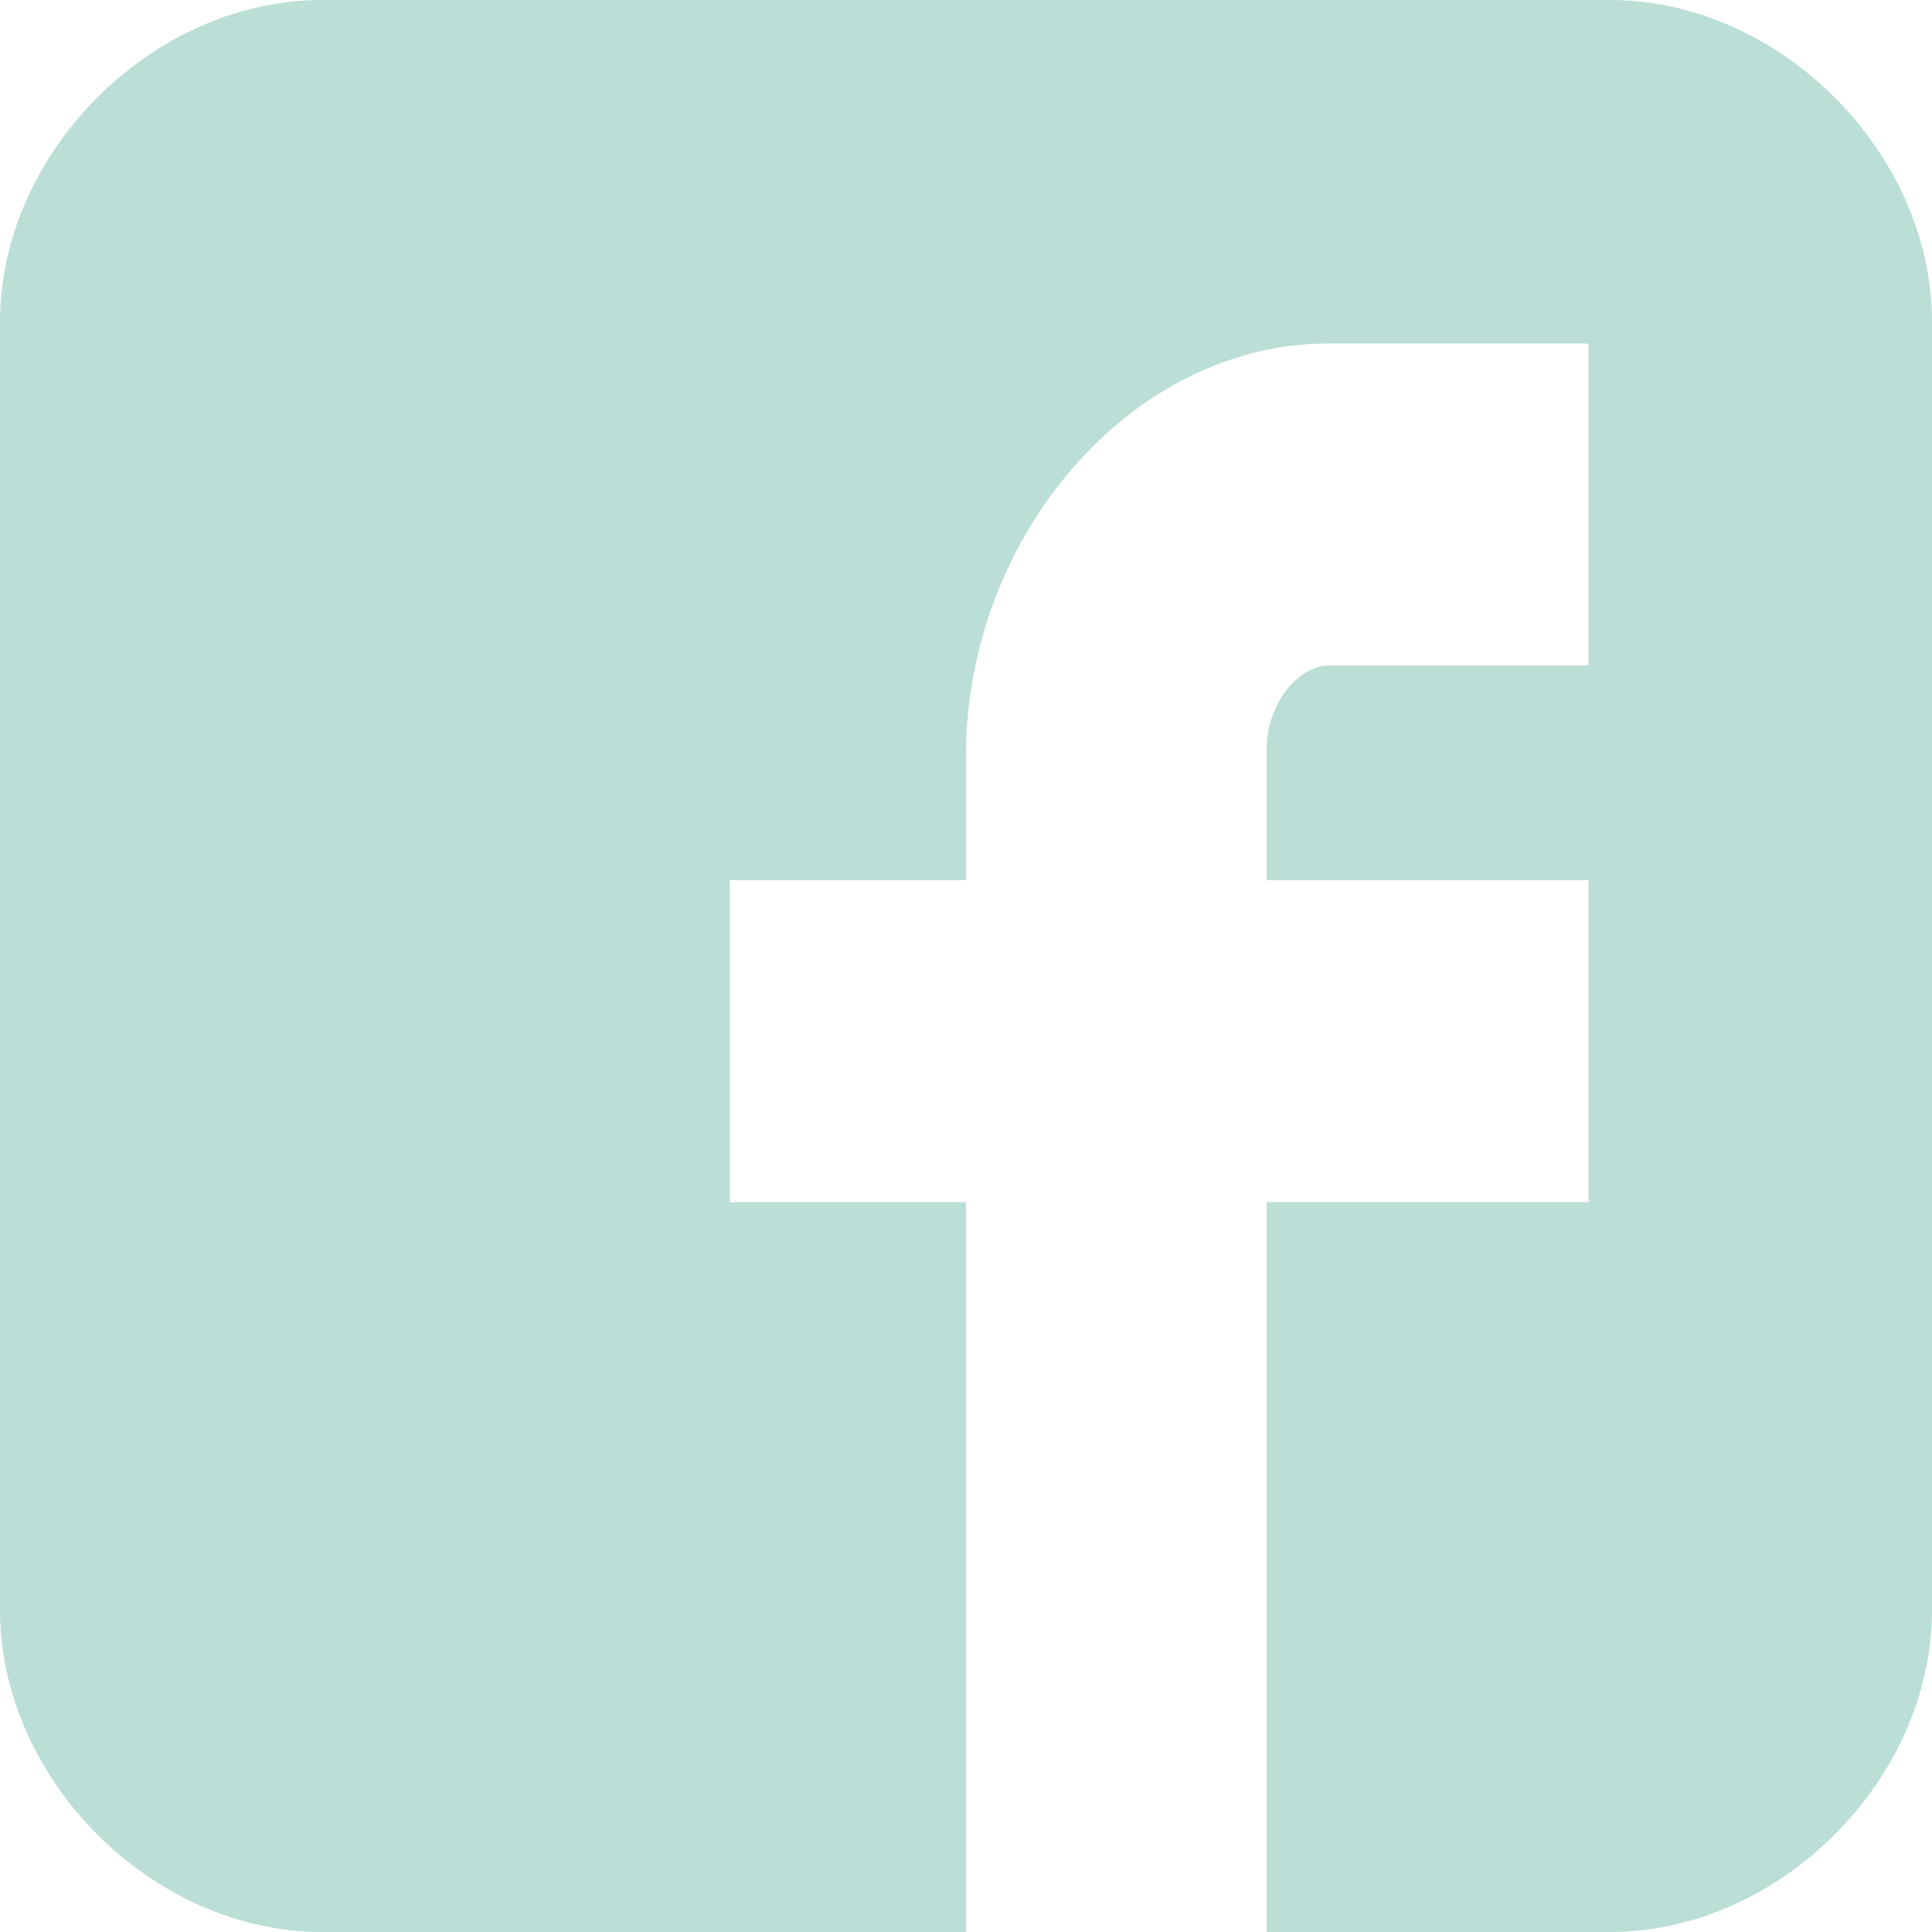
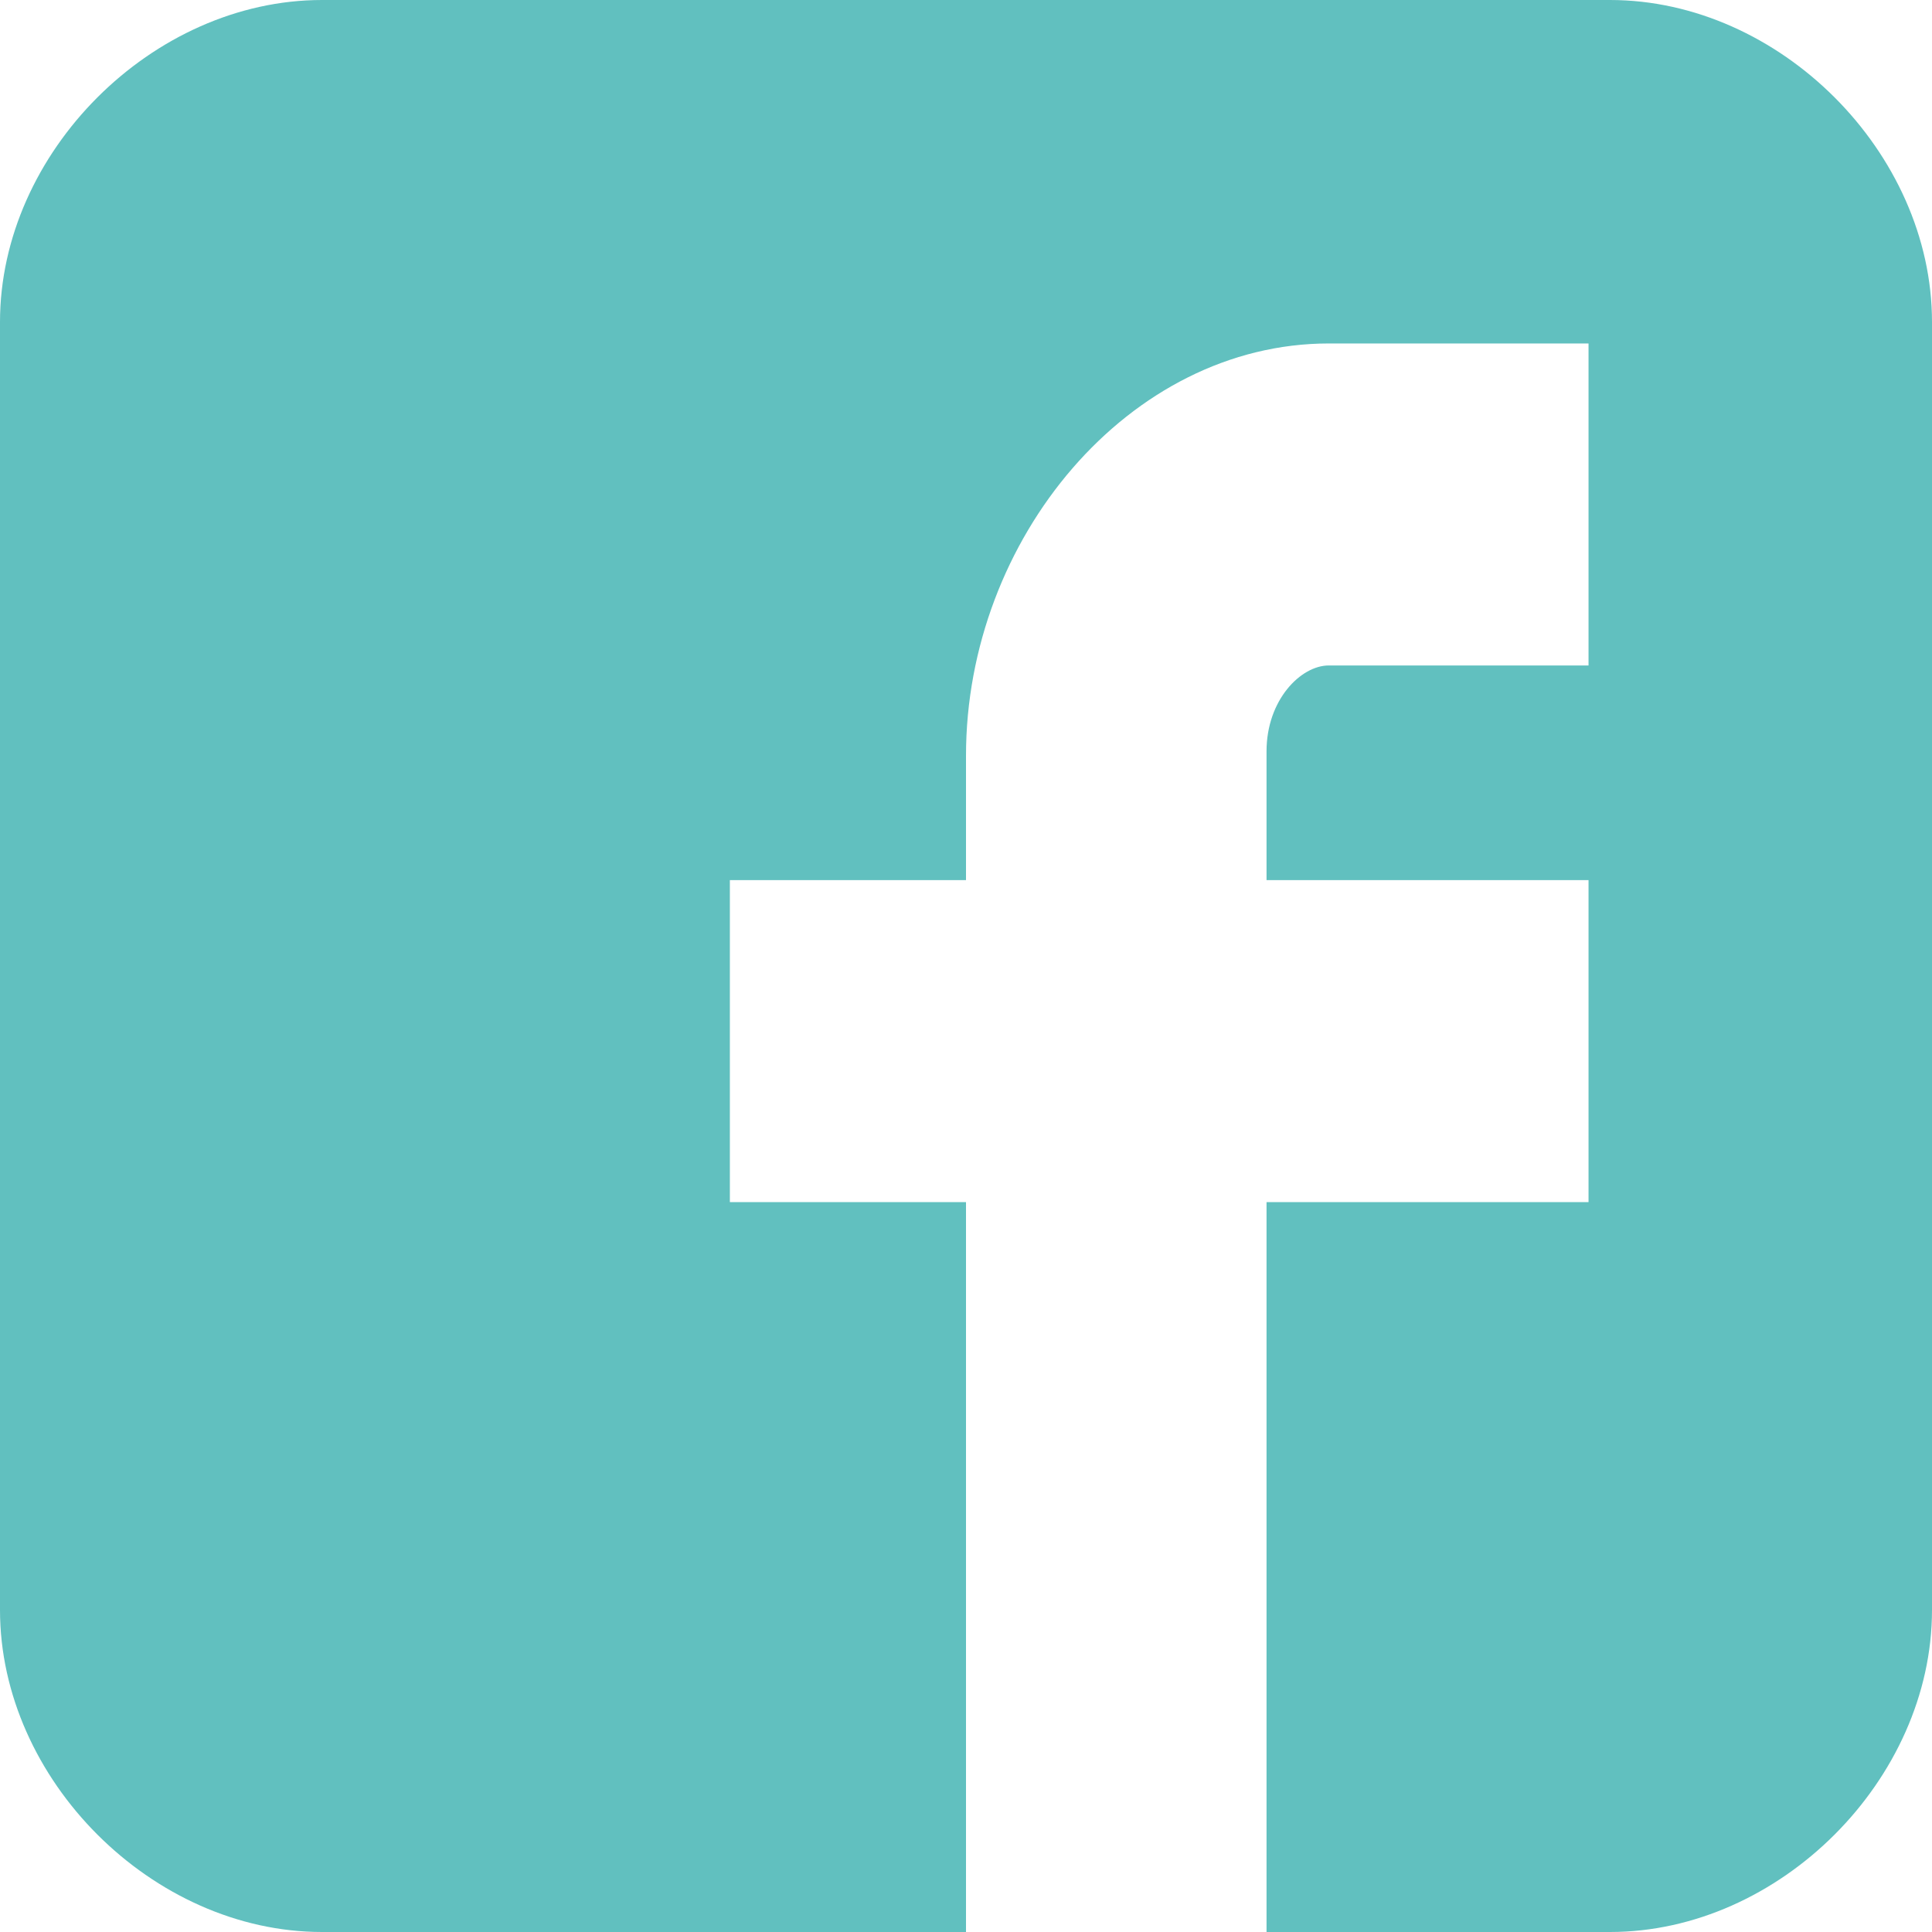
<svg xmlns="http://www.w3.org/2000/svg" version="1.1" id="Capa_1" x="0px" y="0px" viewBox="0 0 90 90" style="enable-background:new 0 0 90 90;" xml:space="preserve">
  <style type="text/css">
- 	.st0{fill:#BBDED6;}
+ 	.st0{fill:#61C0BF;}
</style>
  <g>
    <path id="Facebook__x28_alt_x29_" class="st0" d="M90,15c0-7.9-7.1-15-15-15H15C7.1,0,0,7.1,0,15v60c0,7.9,7.1,15,15,15h30V56H34   V41h11v-5.8C45,25.1,52.6,16,61.9,16H74v15H61.9c-1.3,0-2.9,1.6-2.9,4v6h15v15H59v34h16c7.9,0,15-7.1,15-15V15z" />
  </g>
</svg>
